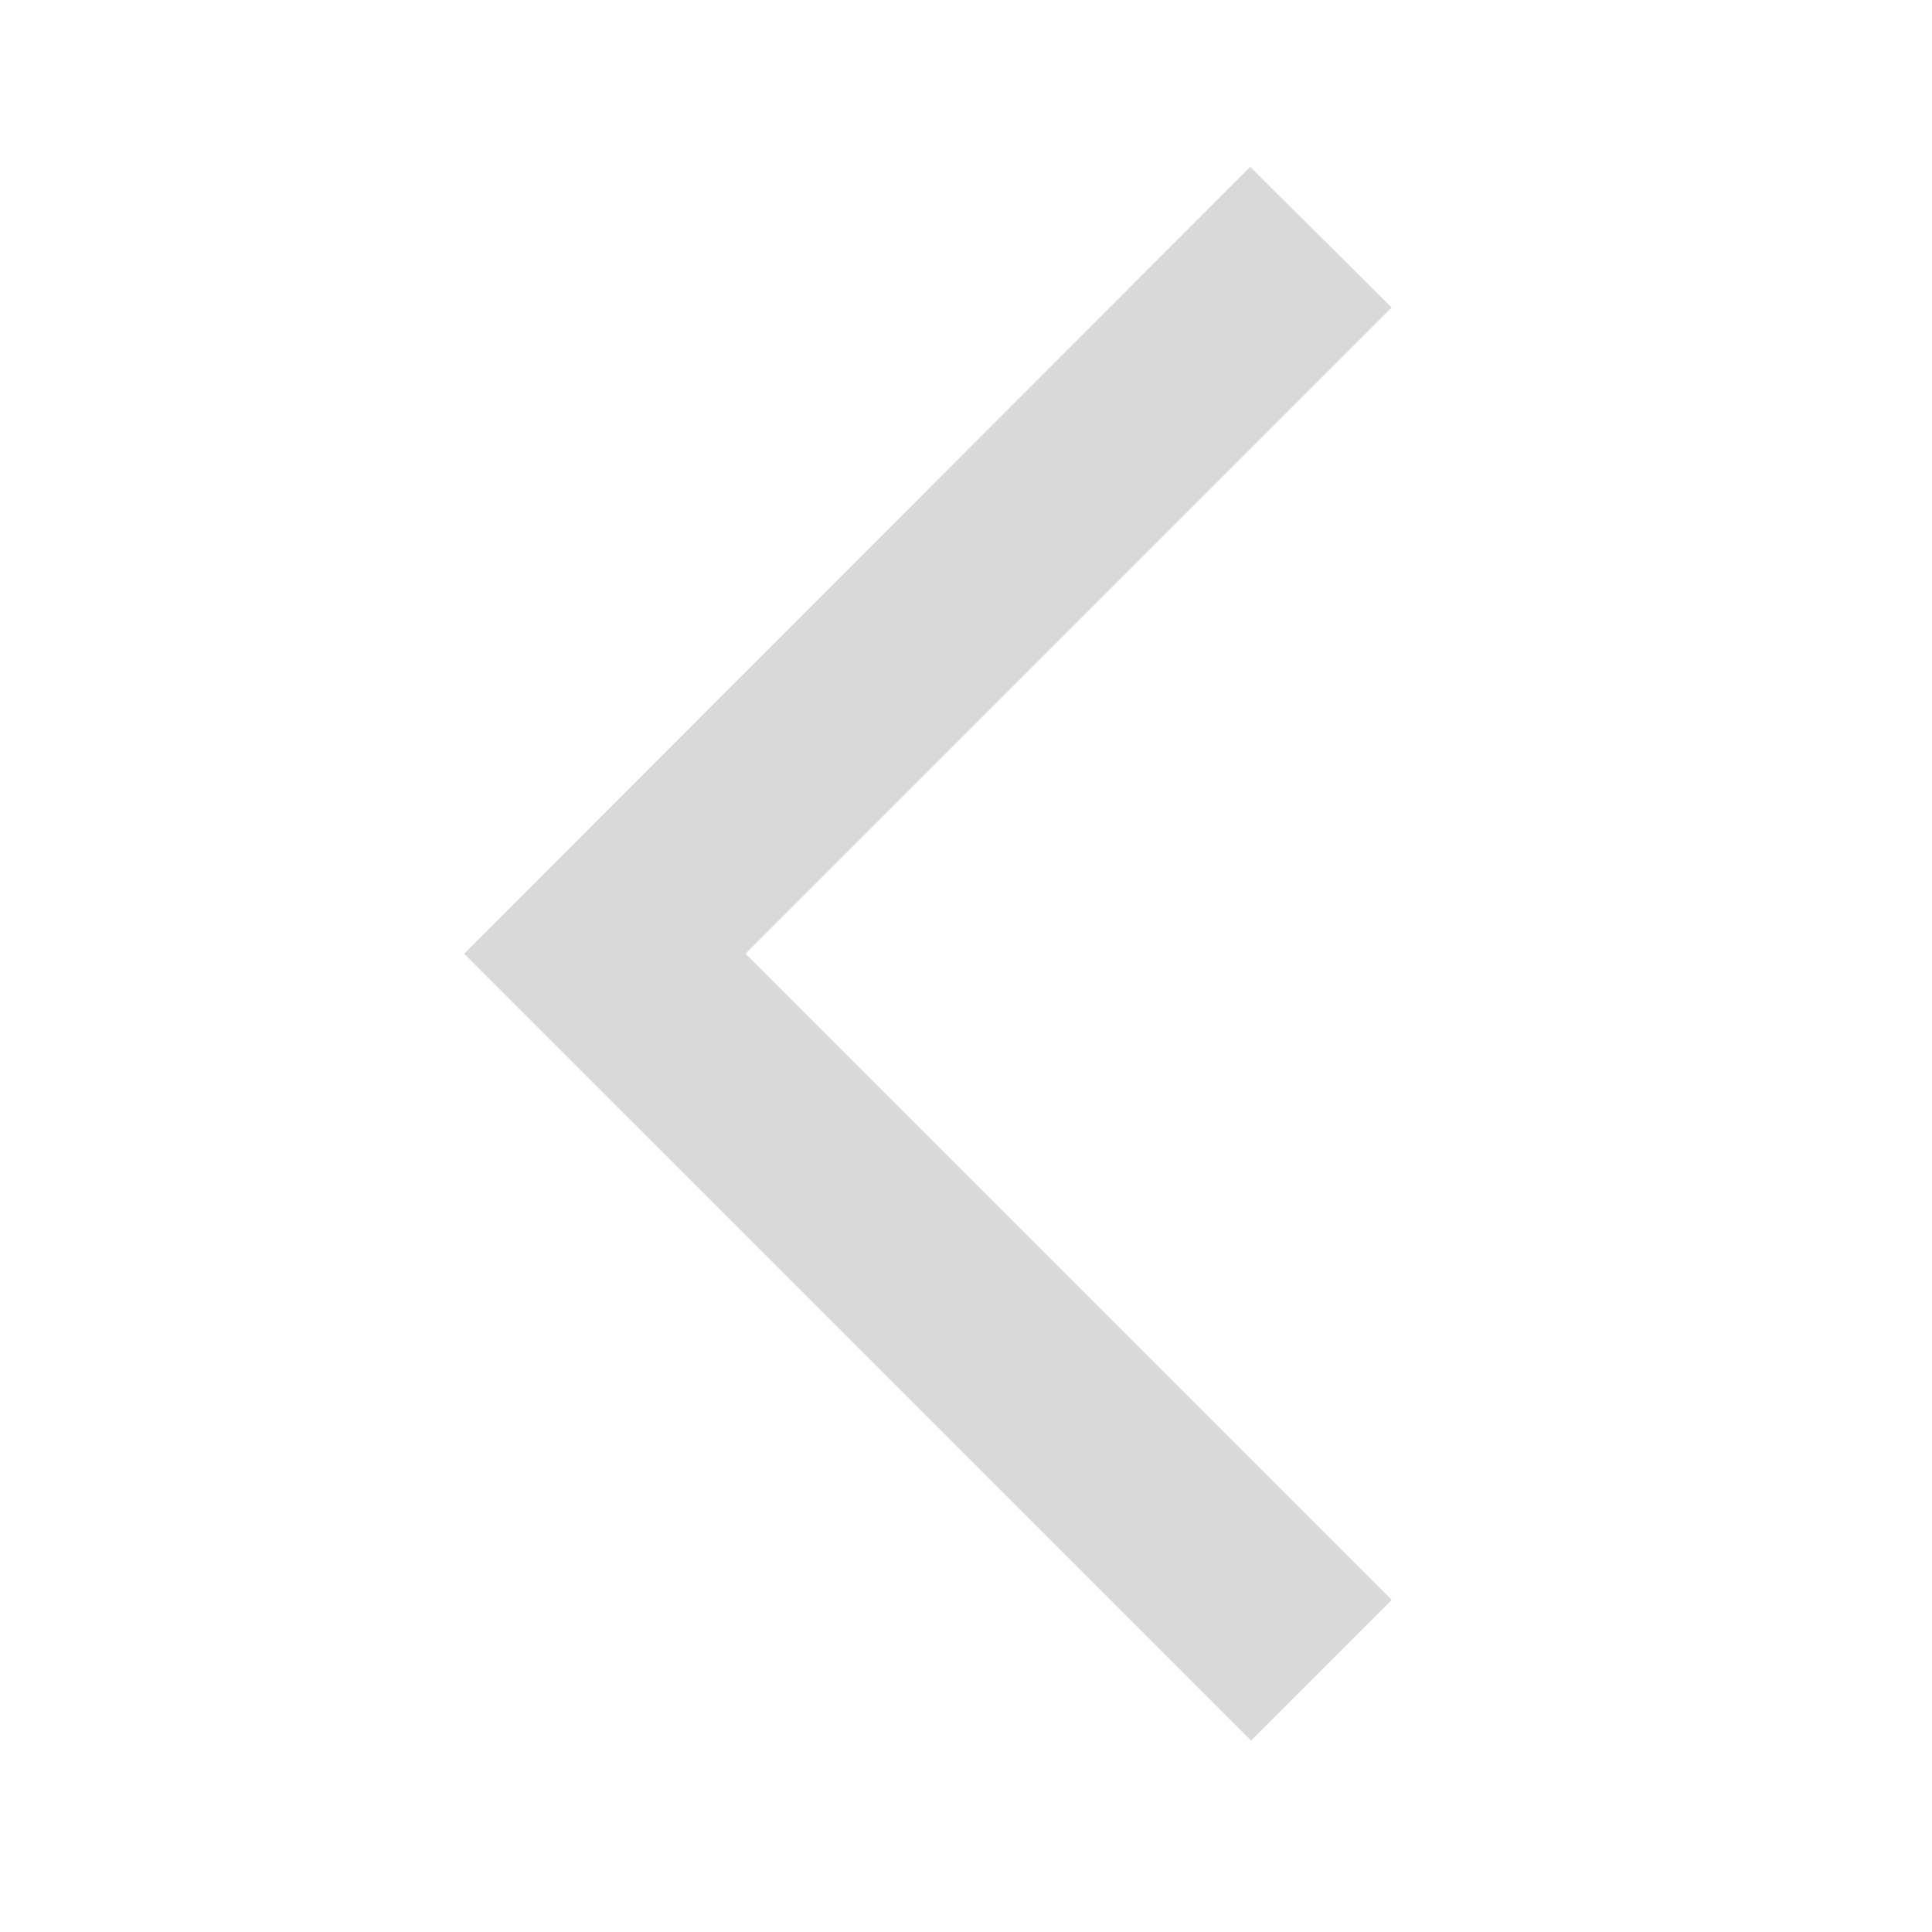
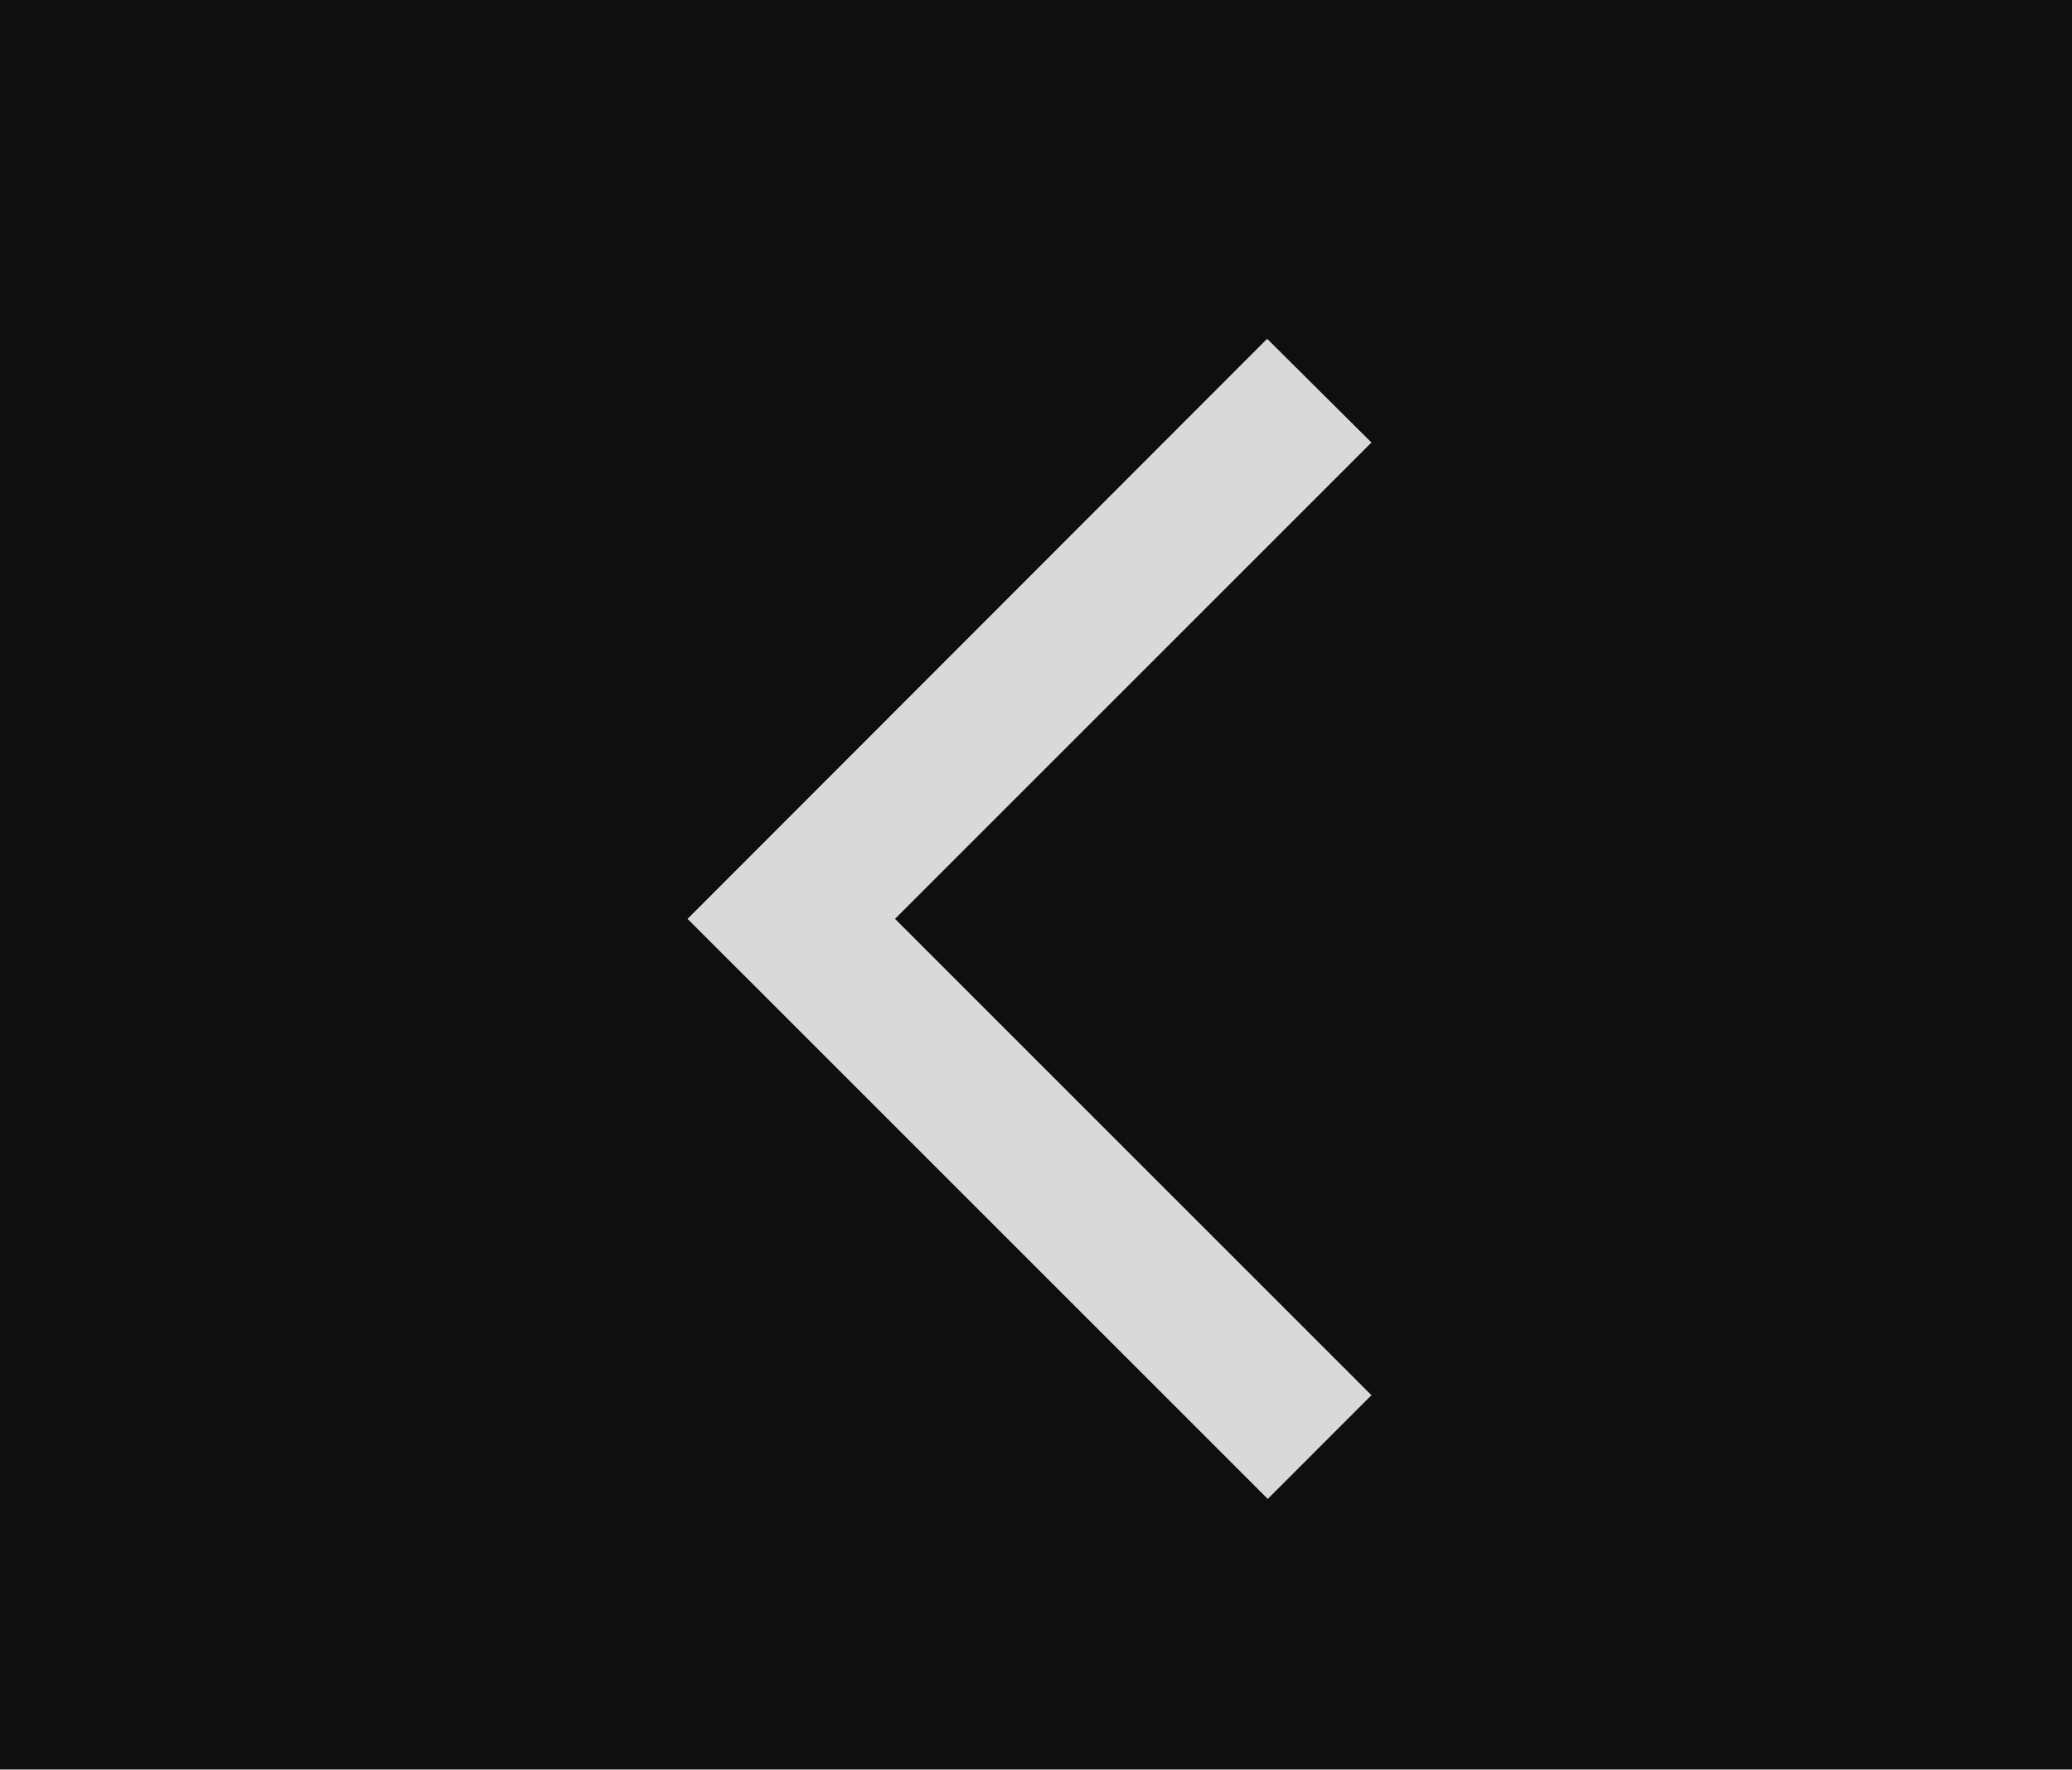
- <svg xmlns="http://www.w3.org/2000/svg" width="33" height="33" viewBox="0 0 33 33" fill="none">
-   <path d="M23.771 5.253L21.355 2.85L7.928 16.29L21.369 29.73L23.771 27.327L12.734 16.29L23.771 5.253Z" fill="#D9D9D9" />
+ <svg xmlns="http://www.w3.org/2000/svg" width="48" height="41" viewBox="0 0 48 41" fill="none">
+   <rect width="48" height="41" fill="#0F0F0F" />
+   <path d="M31.771 10.253L29.355 7.85L15.928 21.29L29.369 34.73L31.771 32.327L20.734 21.29L31.771 10.253Z" fill="#D9D9D9" />
</svg>
